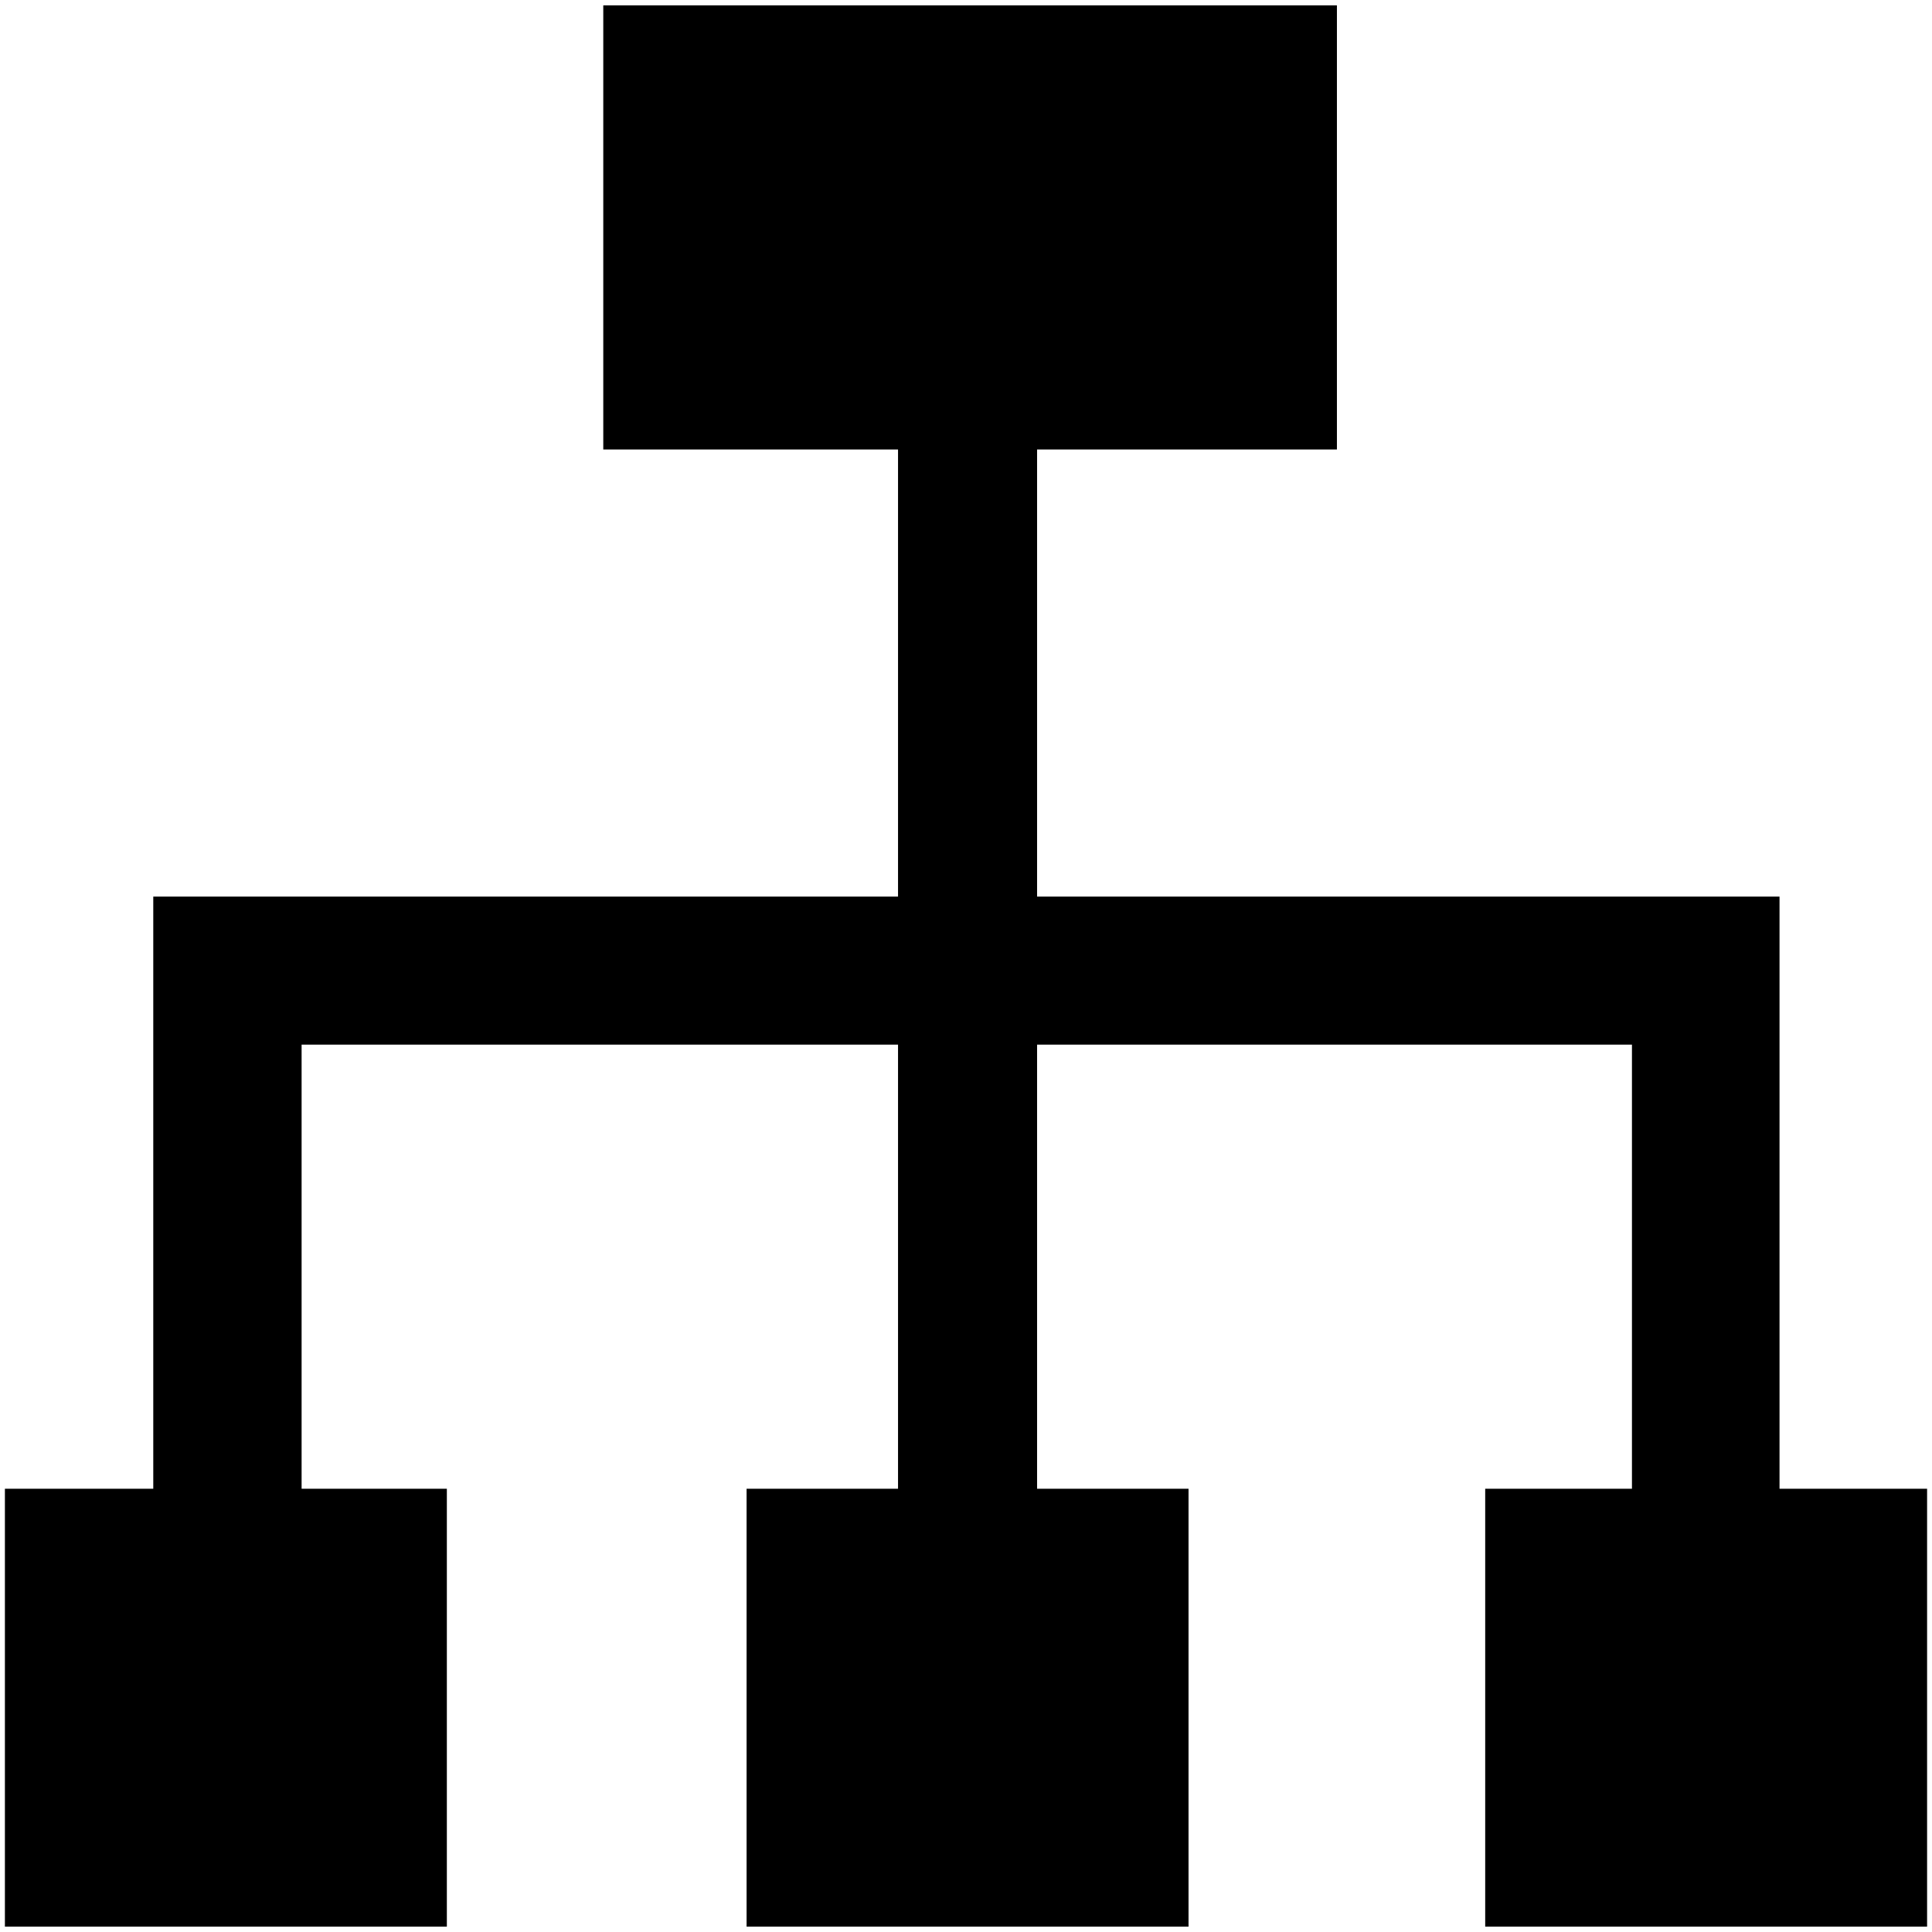
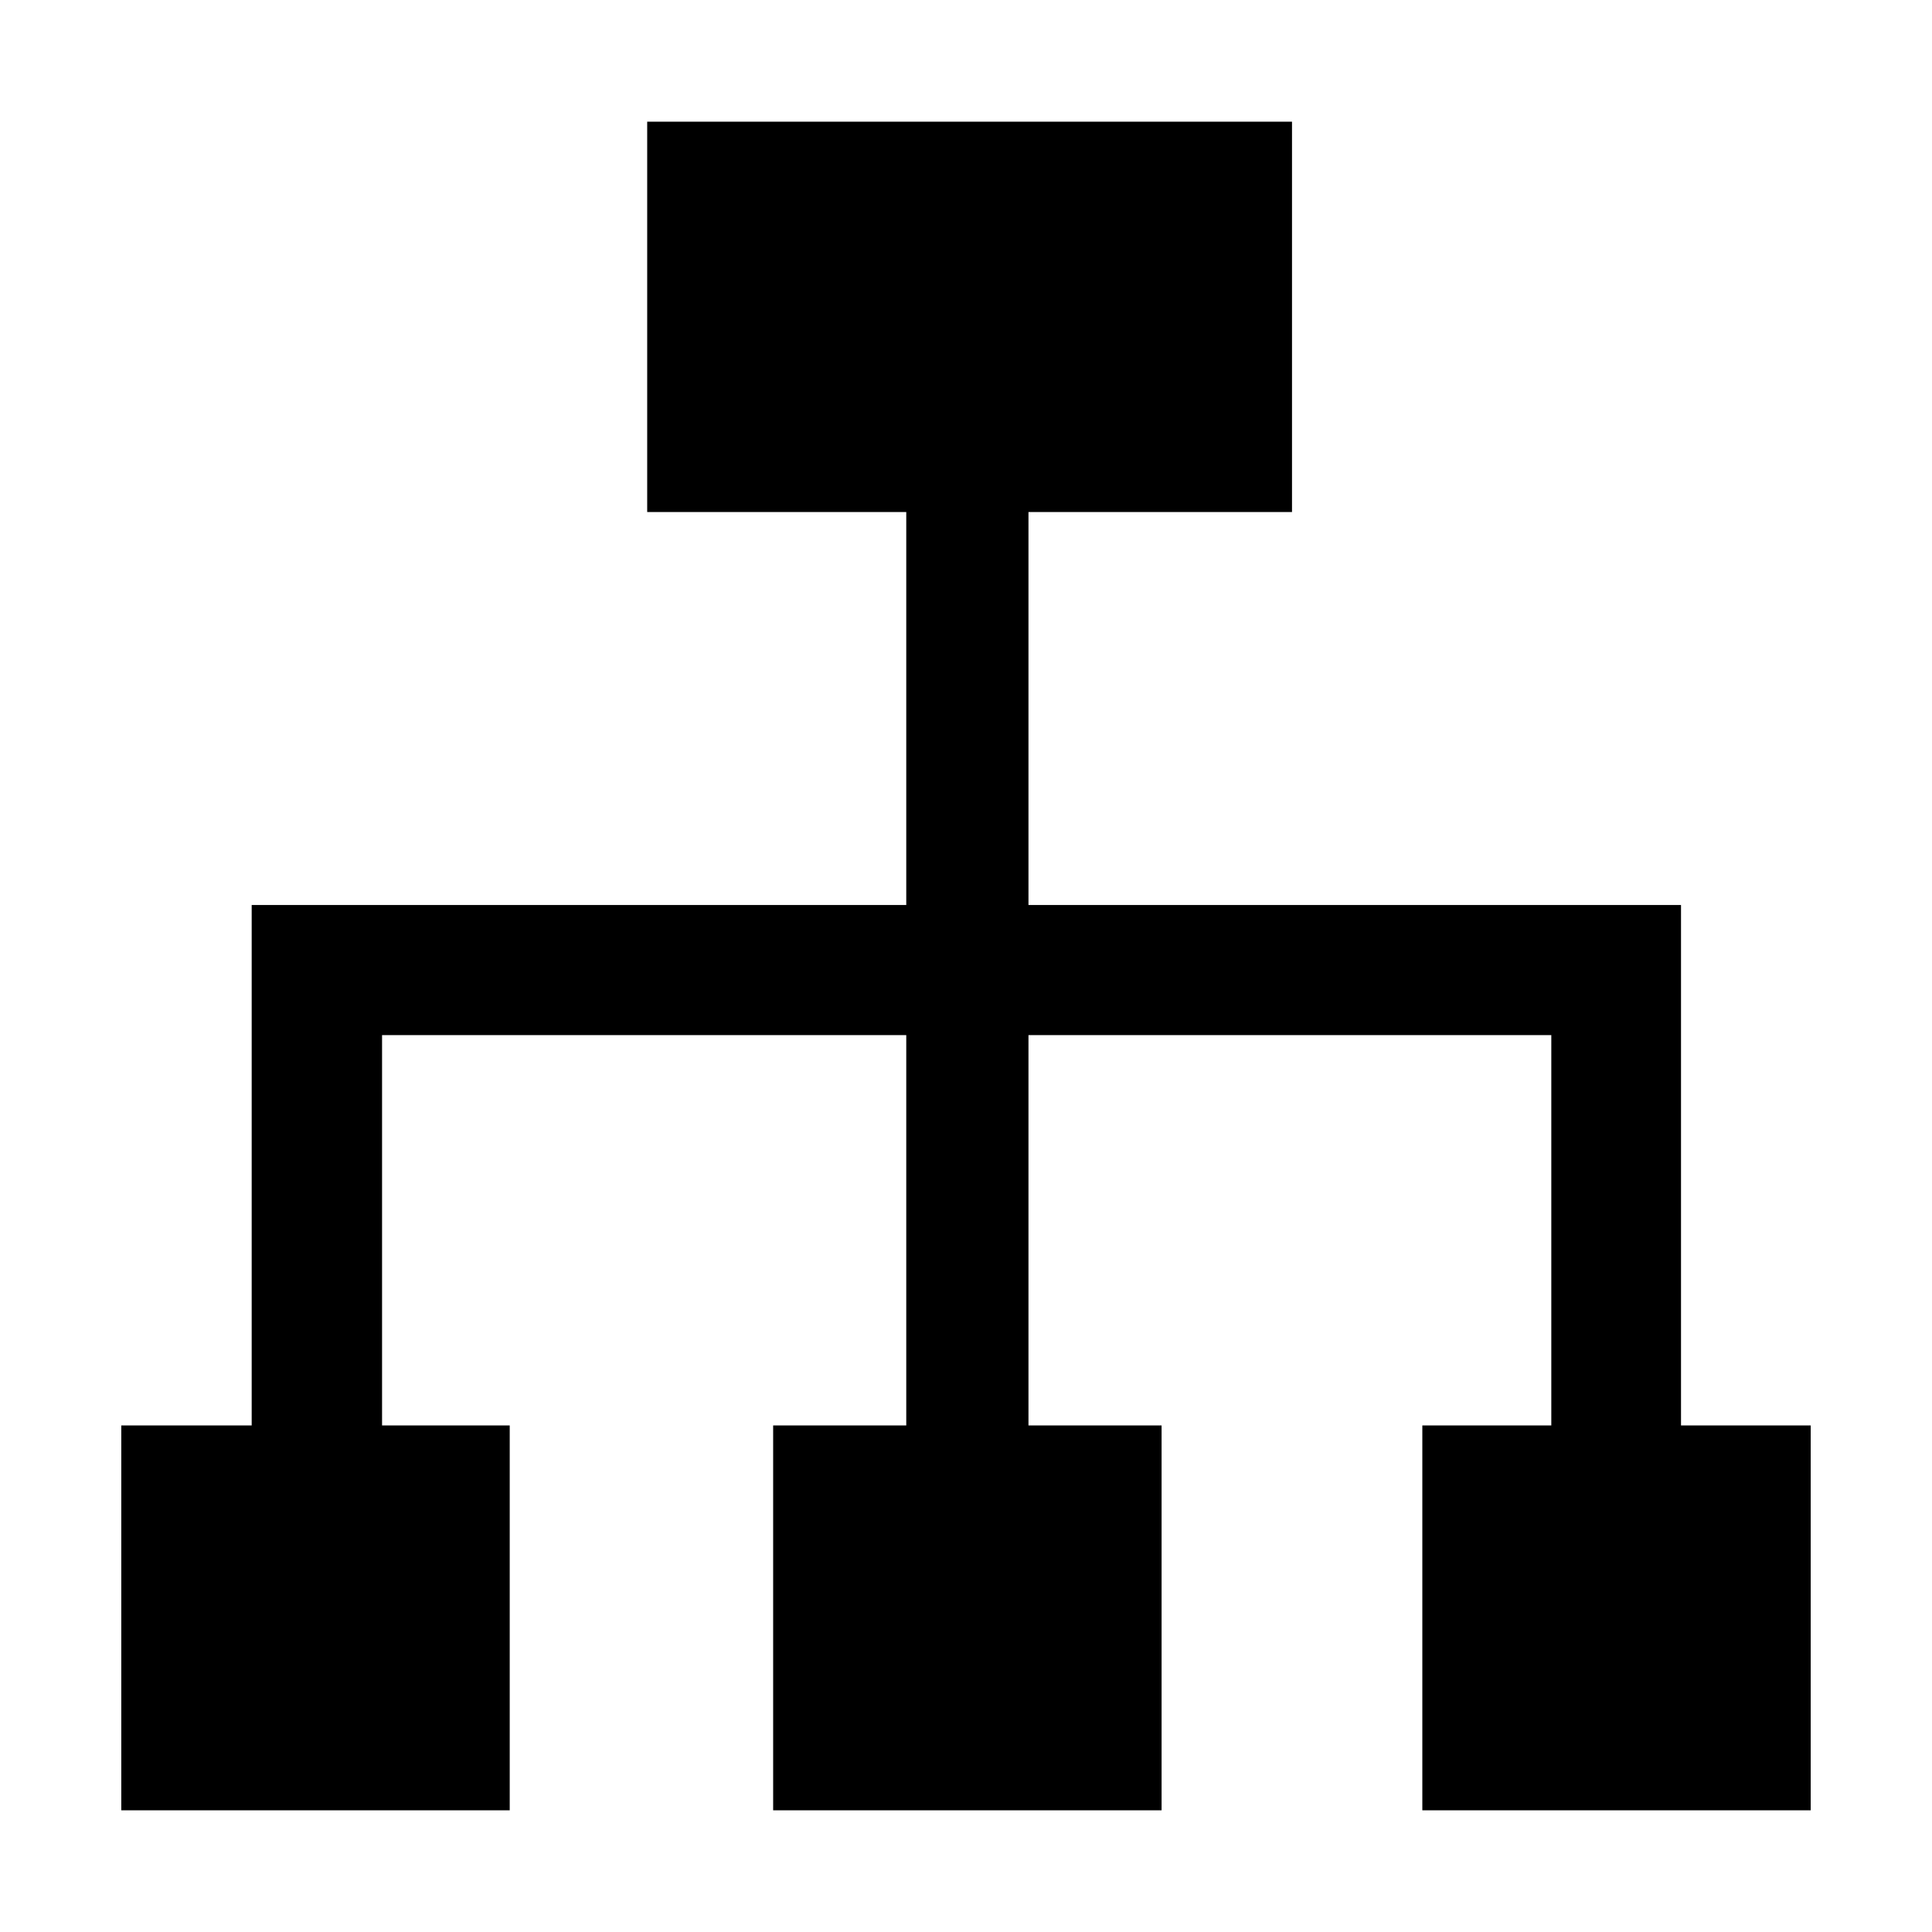
- <svg xmlns="http://www.w3.org/2000/svg" t="1649588395435" class="icon" viewBox="0 0 1024 1024" version="1.1" p-id="1159" width="128" height="128">
-   <path d="M943.183 475.218L549.673 475.218 549.673 238.235 708.595 238.235 708.595 2.844 319.748 2.844 319.748 238.235 475.976 238.235 475.976 475.218 81.235 475.218 81.235 535.723 81.235 553.676 81.235 789.066 2.599 789.066 2.599 1021.156 236.841 1021.156 236.841 789.066 159.856 789.066 159.856 553.676 475.976 553.676 475.976 789.066 395.704 789.066 395.704 1021.156 629.945 1021.156 629.945 789.066 549.673 789.066 549.673 553.676 864.968 553.676 864.968 789.066 787.187 789.066 787.187 1021.156 1021.399 1021.156 1021.399 789.066 943.183 789.066Z" p-id="1160" />
+ <svg xmlns="http://www.w3.org/2000/svg" t="1651116891740" class="icon" viewBox="0 0 1024 1024" version="1.1" p-id="1730" width="128" height="128">
+   <path d="M890.97 479.672L545.111 479.672 545.111 271.386 684.789 271.386 684.789 64.5 343.028 64.5 343.028 271.386 480.338 271.386 480.338 479.672 133.398 479.672 133.398 532.85 133.398 548.629 133.398 755.515 64.285 755.515 64.285 959.5 270.161 959.5 270.161 755.515 202.498 755.515 202.498 548.629 480.338 548.629 480.338 755.515 409.786 755.515 409.786 959.5 615.663 959.5 615.663 755.515 545.111 755.515 545.111 548.629 822.225 548.629 822.225 755.515 753.864 755.515 753.864 959.5 959.714 959.5 959.714 755.515 890.97 755.515Z" p-id="1731" />
</svg>
